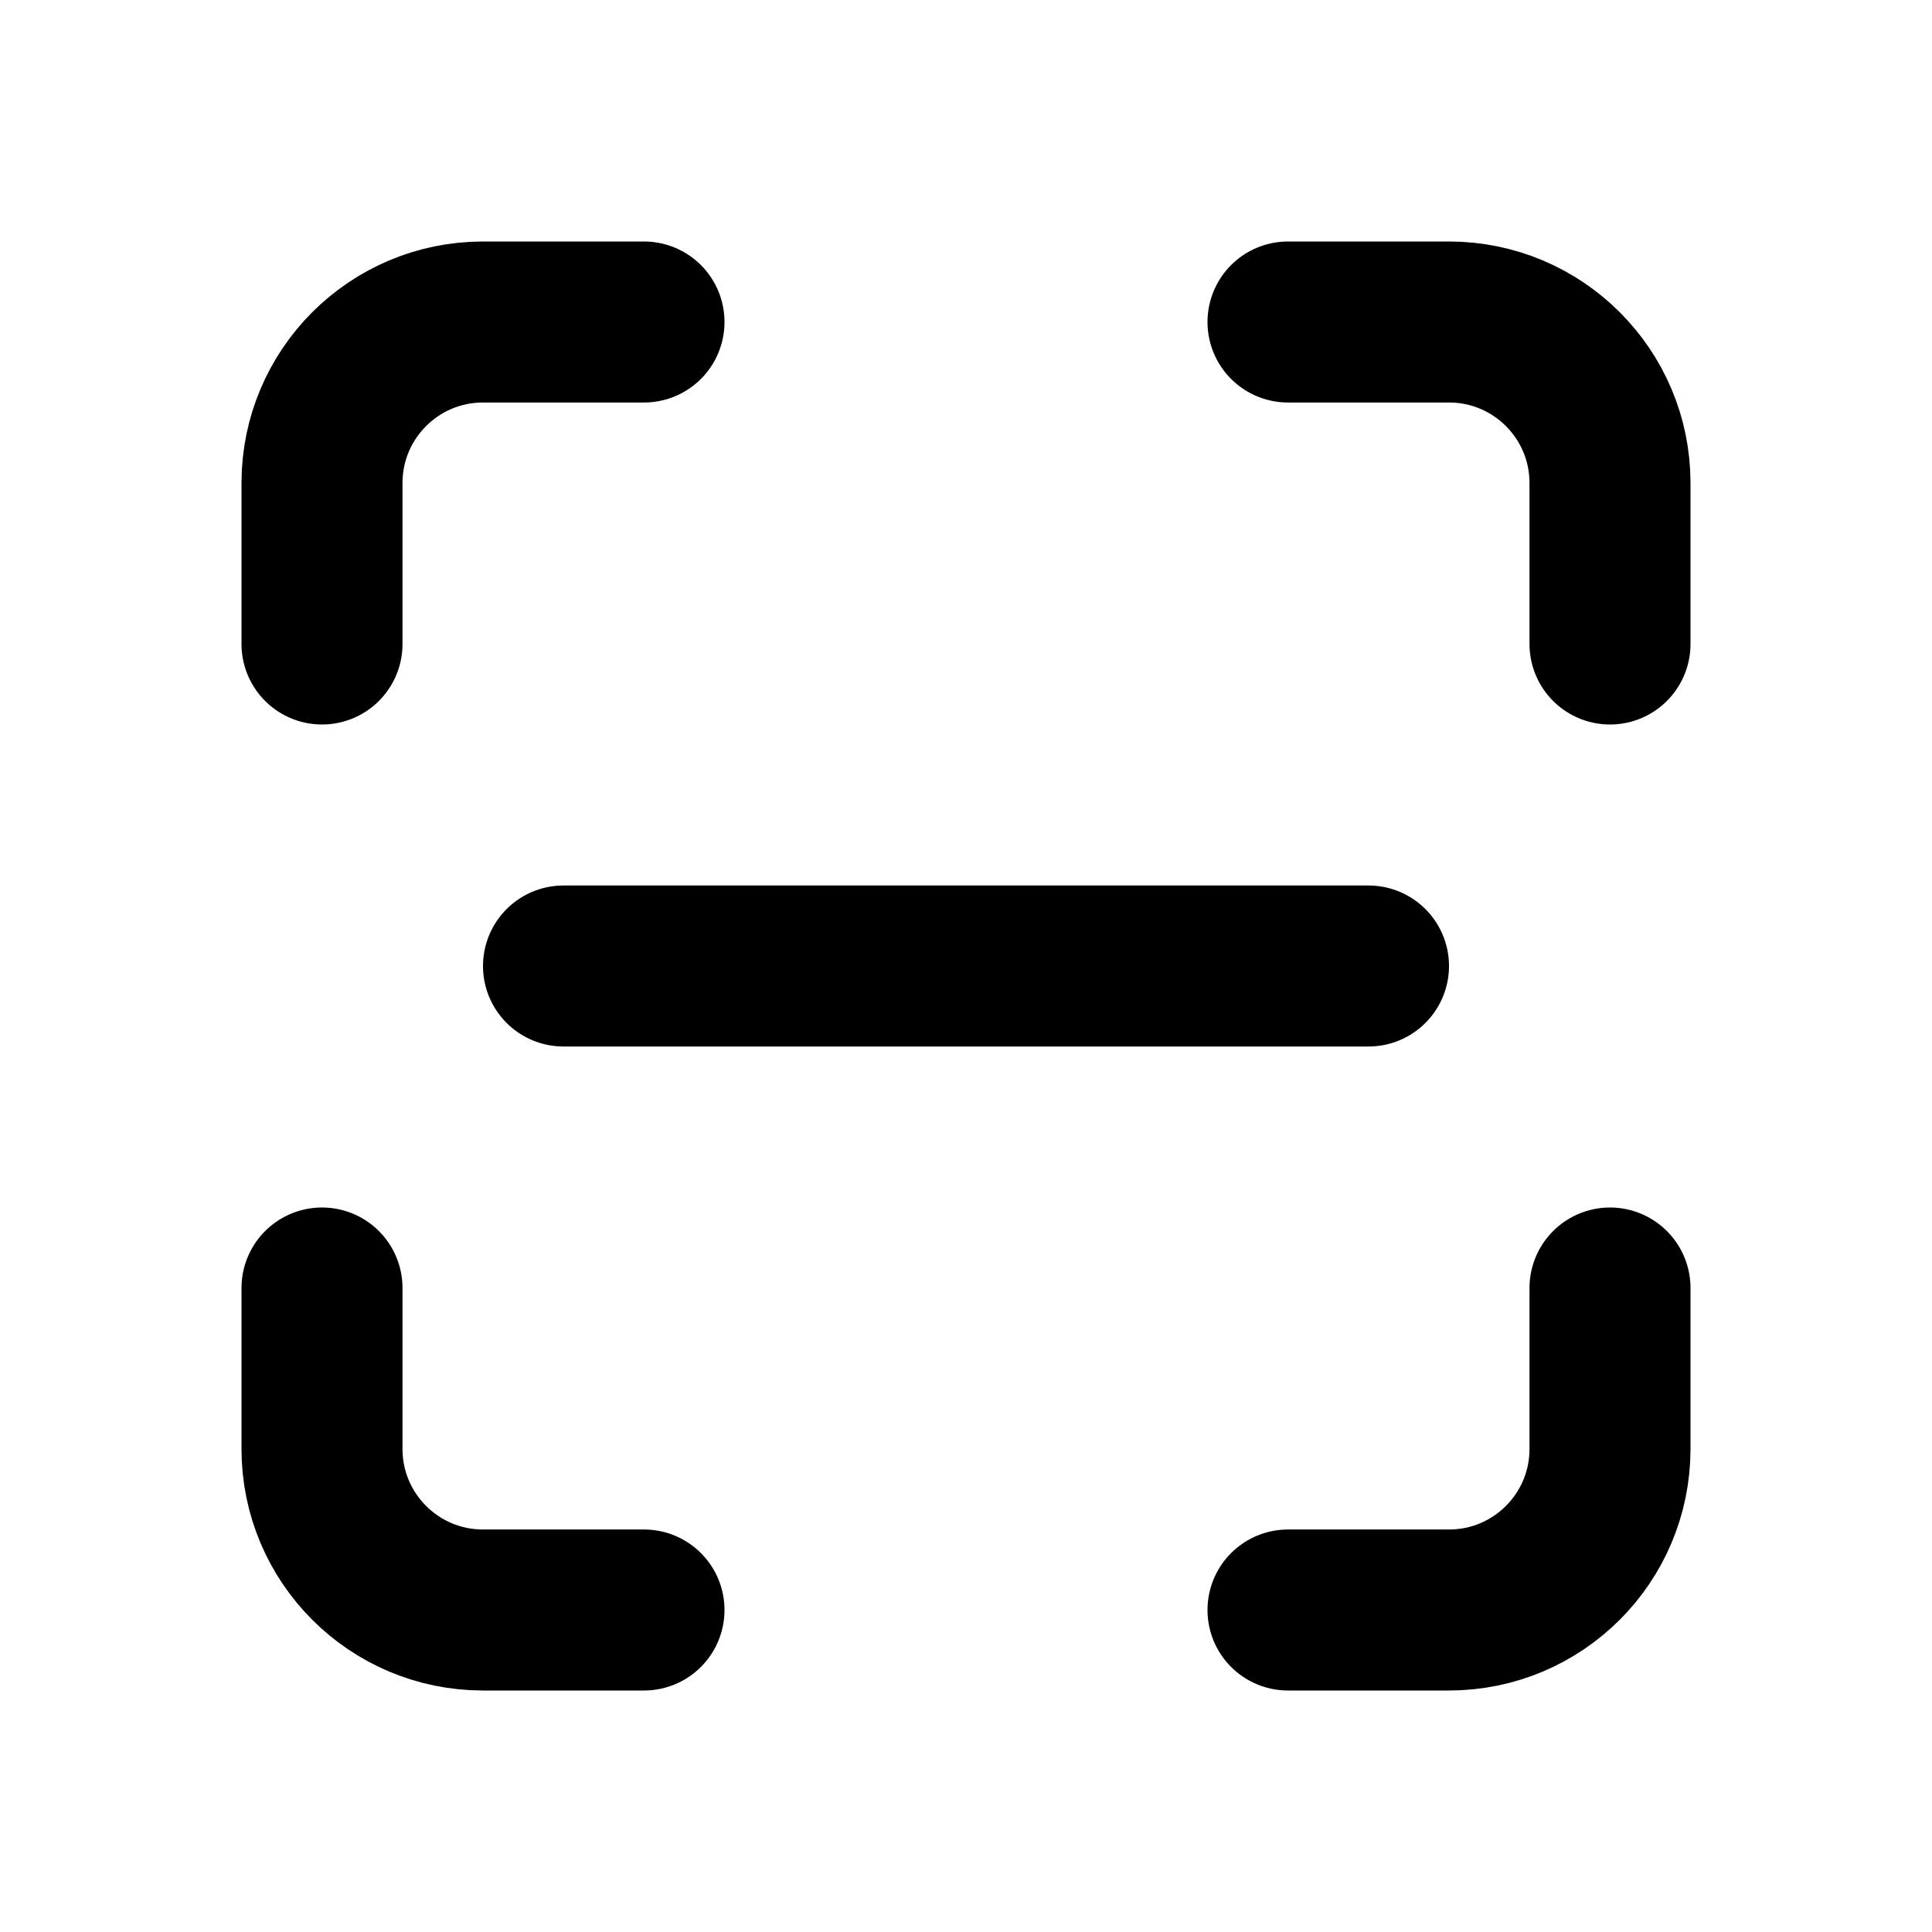
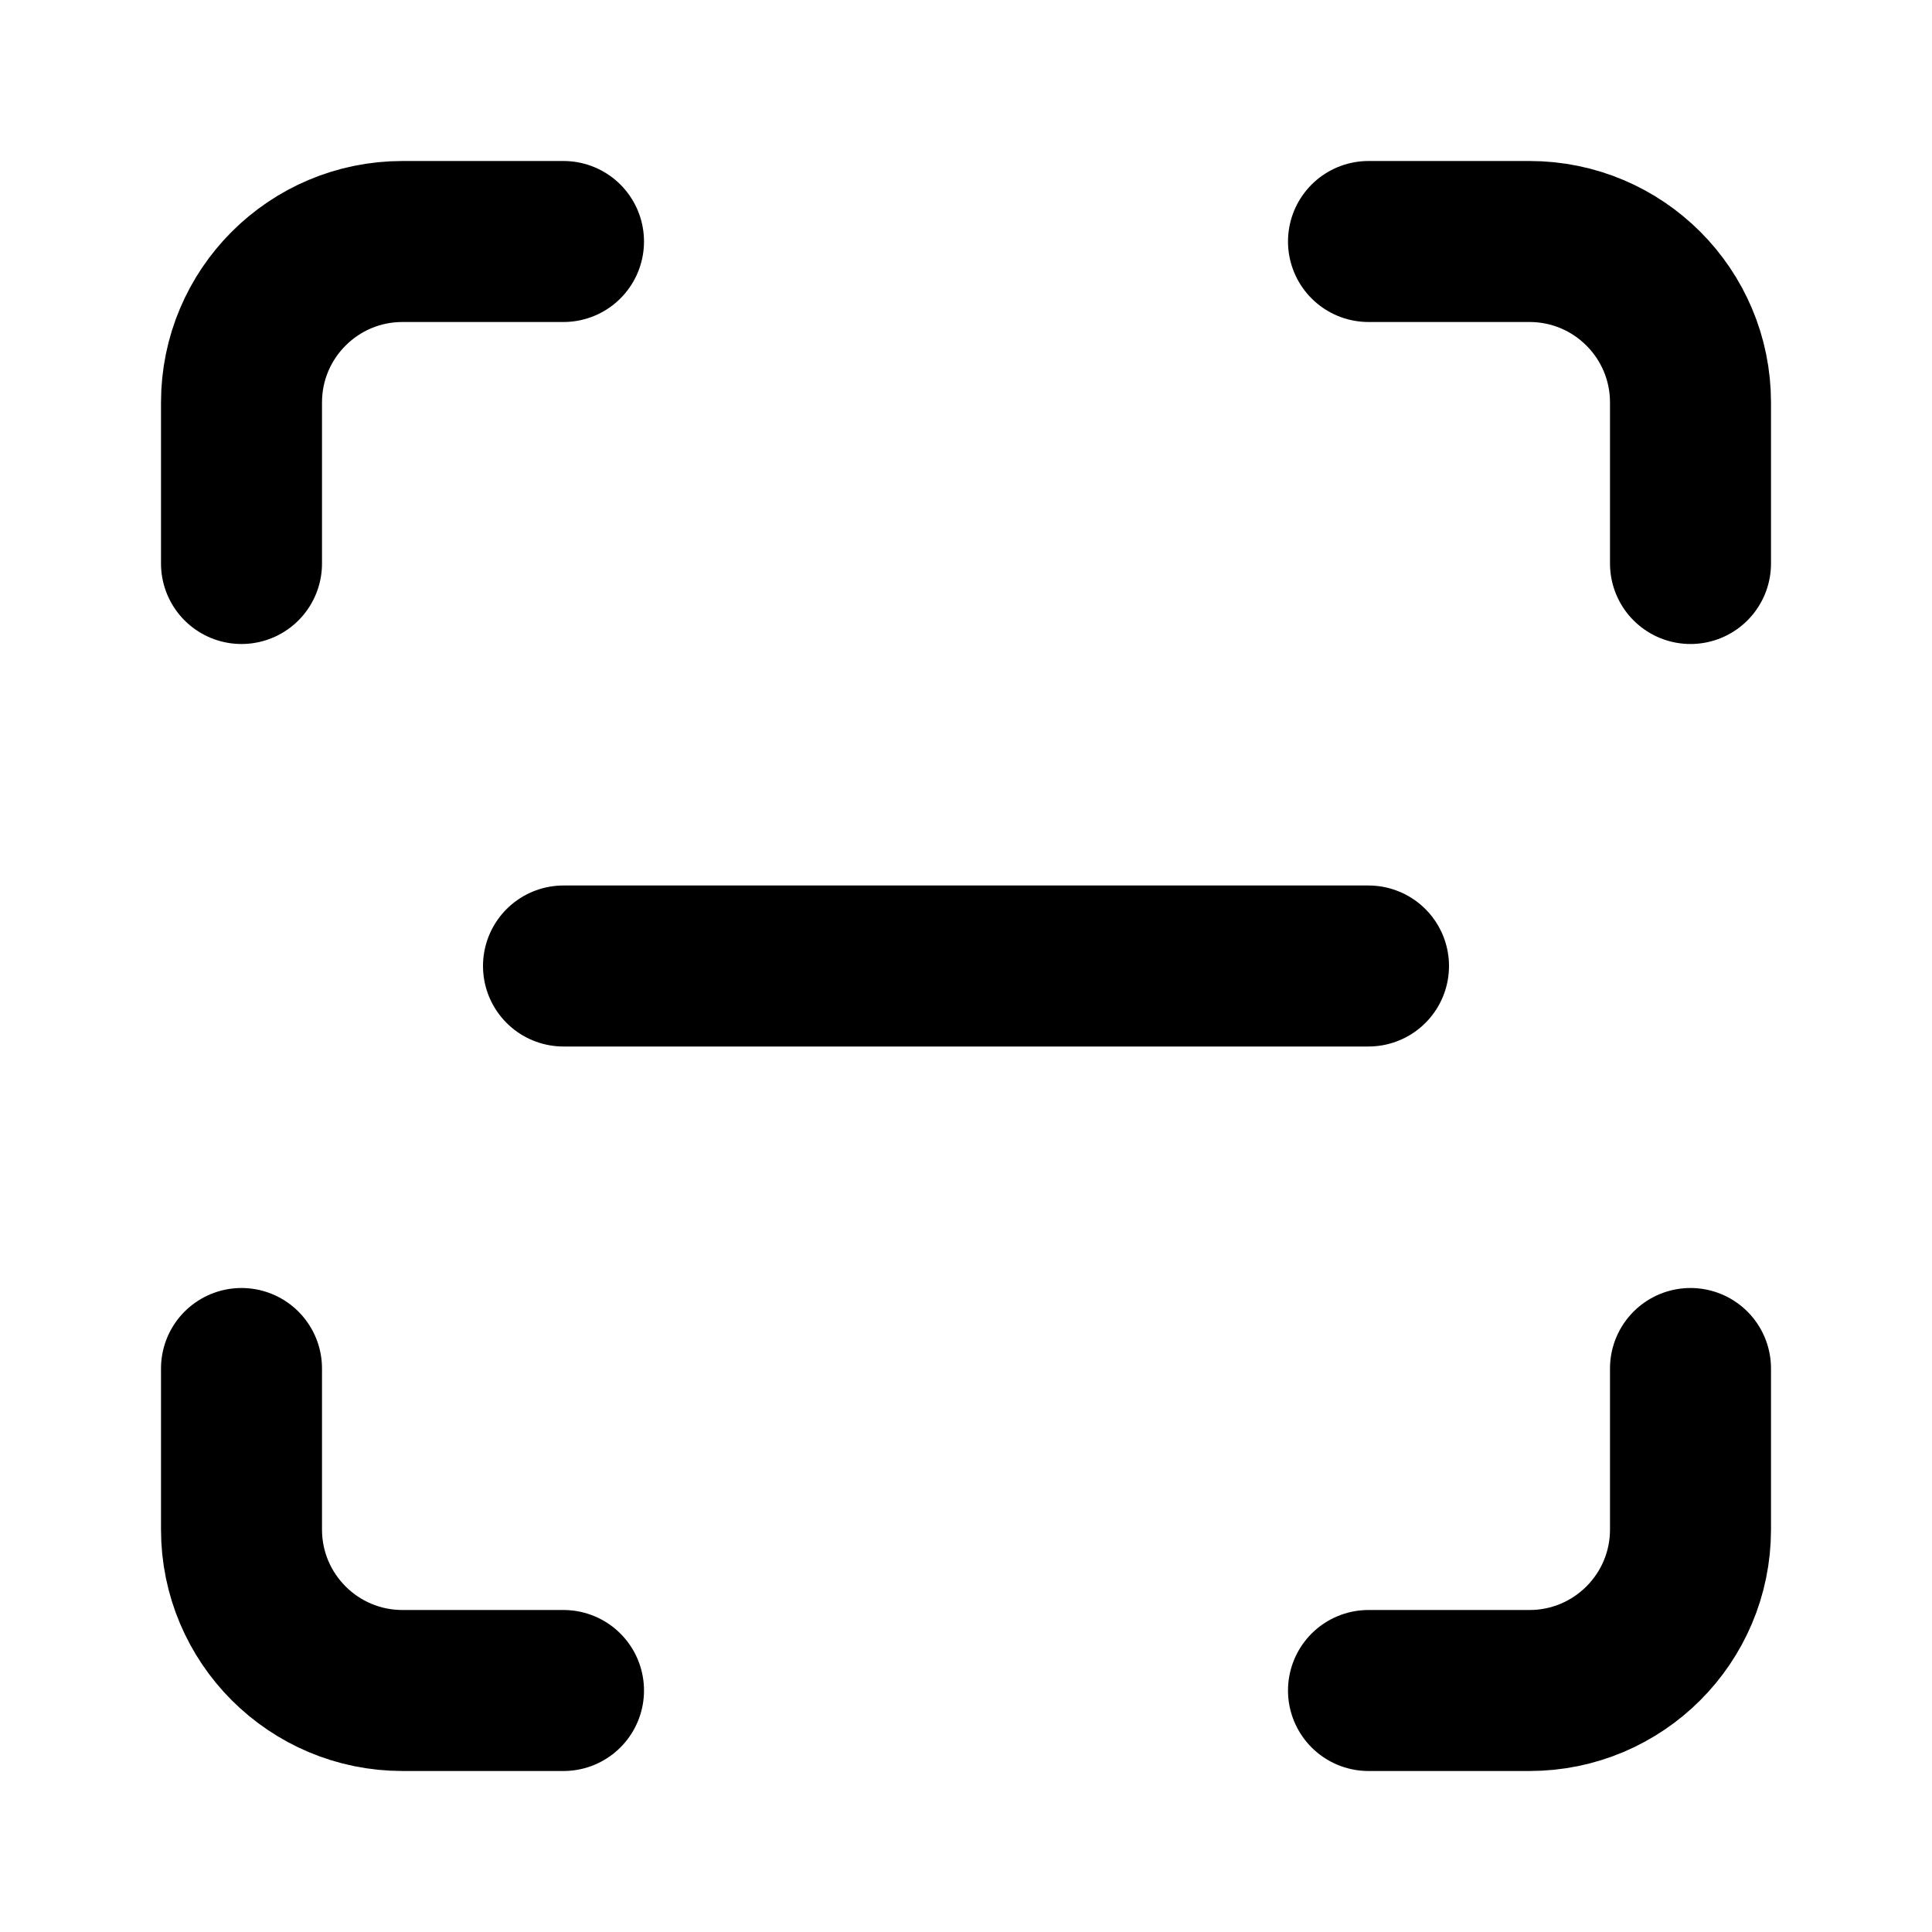
<svg xmlns="http://www.w3.org/2000/svg" fill="none" stroke="currentColor" stroke-linecap="round" stroke-linejoin="round" stroke-width="2" viewBox="0 0 24 24">
  <path stroke="none" d="M0 0h24v24H0z" />
-   <path d="M4 8V6a2 2 0 0 1 2-2h2M4 16v2a2 2 0 0 0 2 2h2M16 4h2a2 2 0 0 1 2 2v2M16 20h2a2 2 0 0 0 2-2v-2M7 12h10" />
+   <path d="M7 12h10M3 7V5a2 2 0 0 1 2-2h2M3 17v2a2 2 0 0 0 2 2h2M17 3h2a2 2 0 0 1 2 2v2M17 21h2a2 2 0 0 0 2-2v-2" />
</svg>
